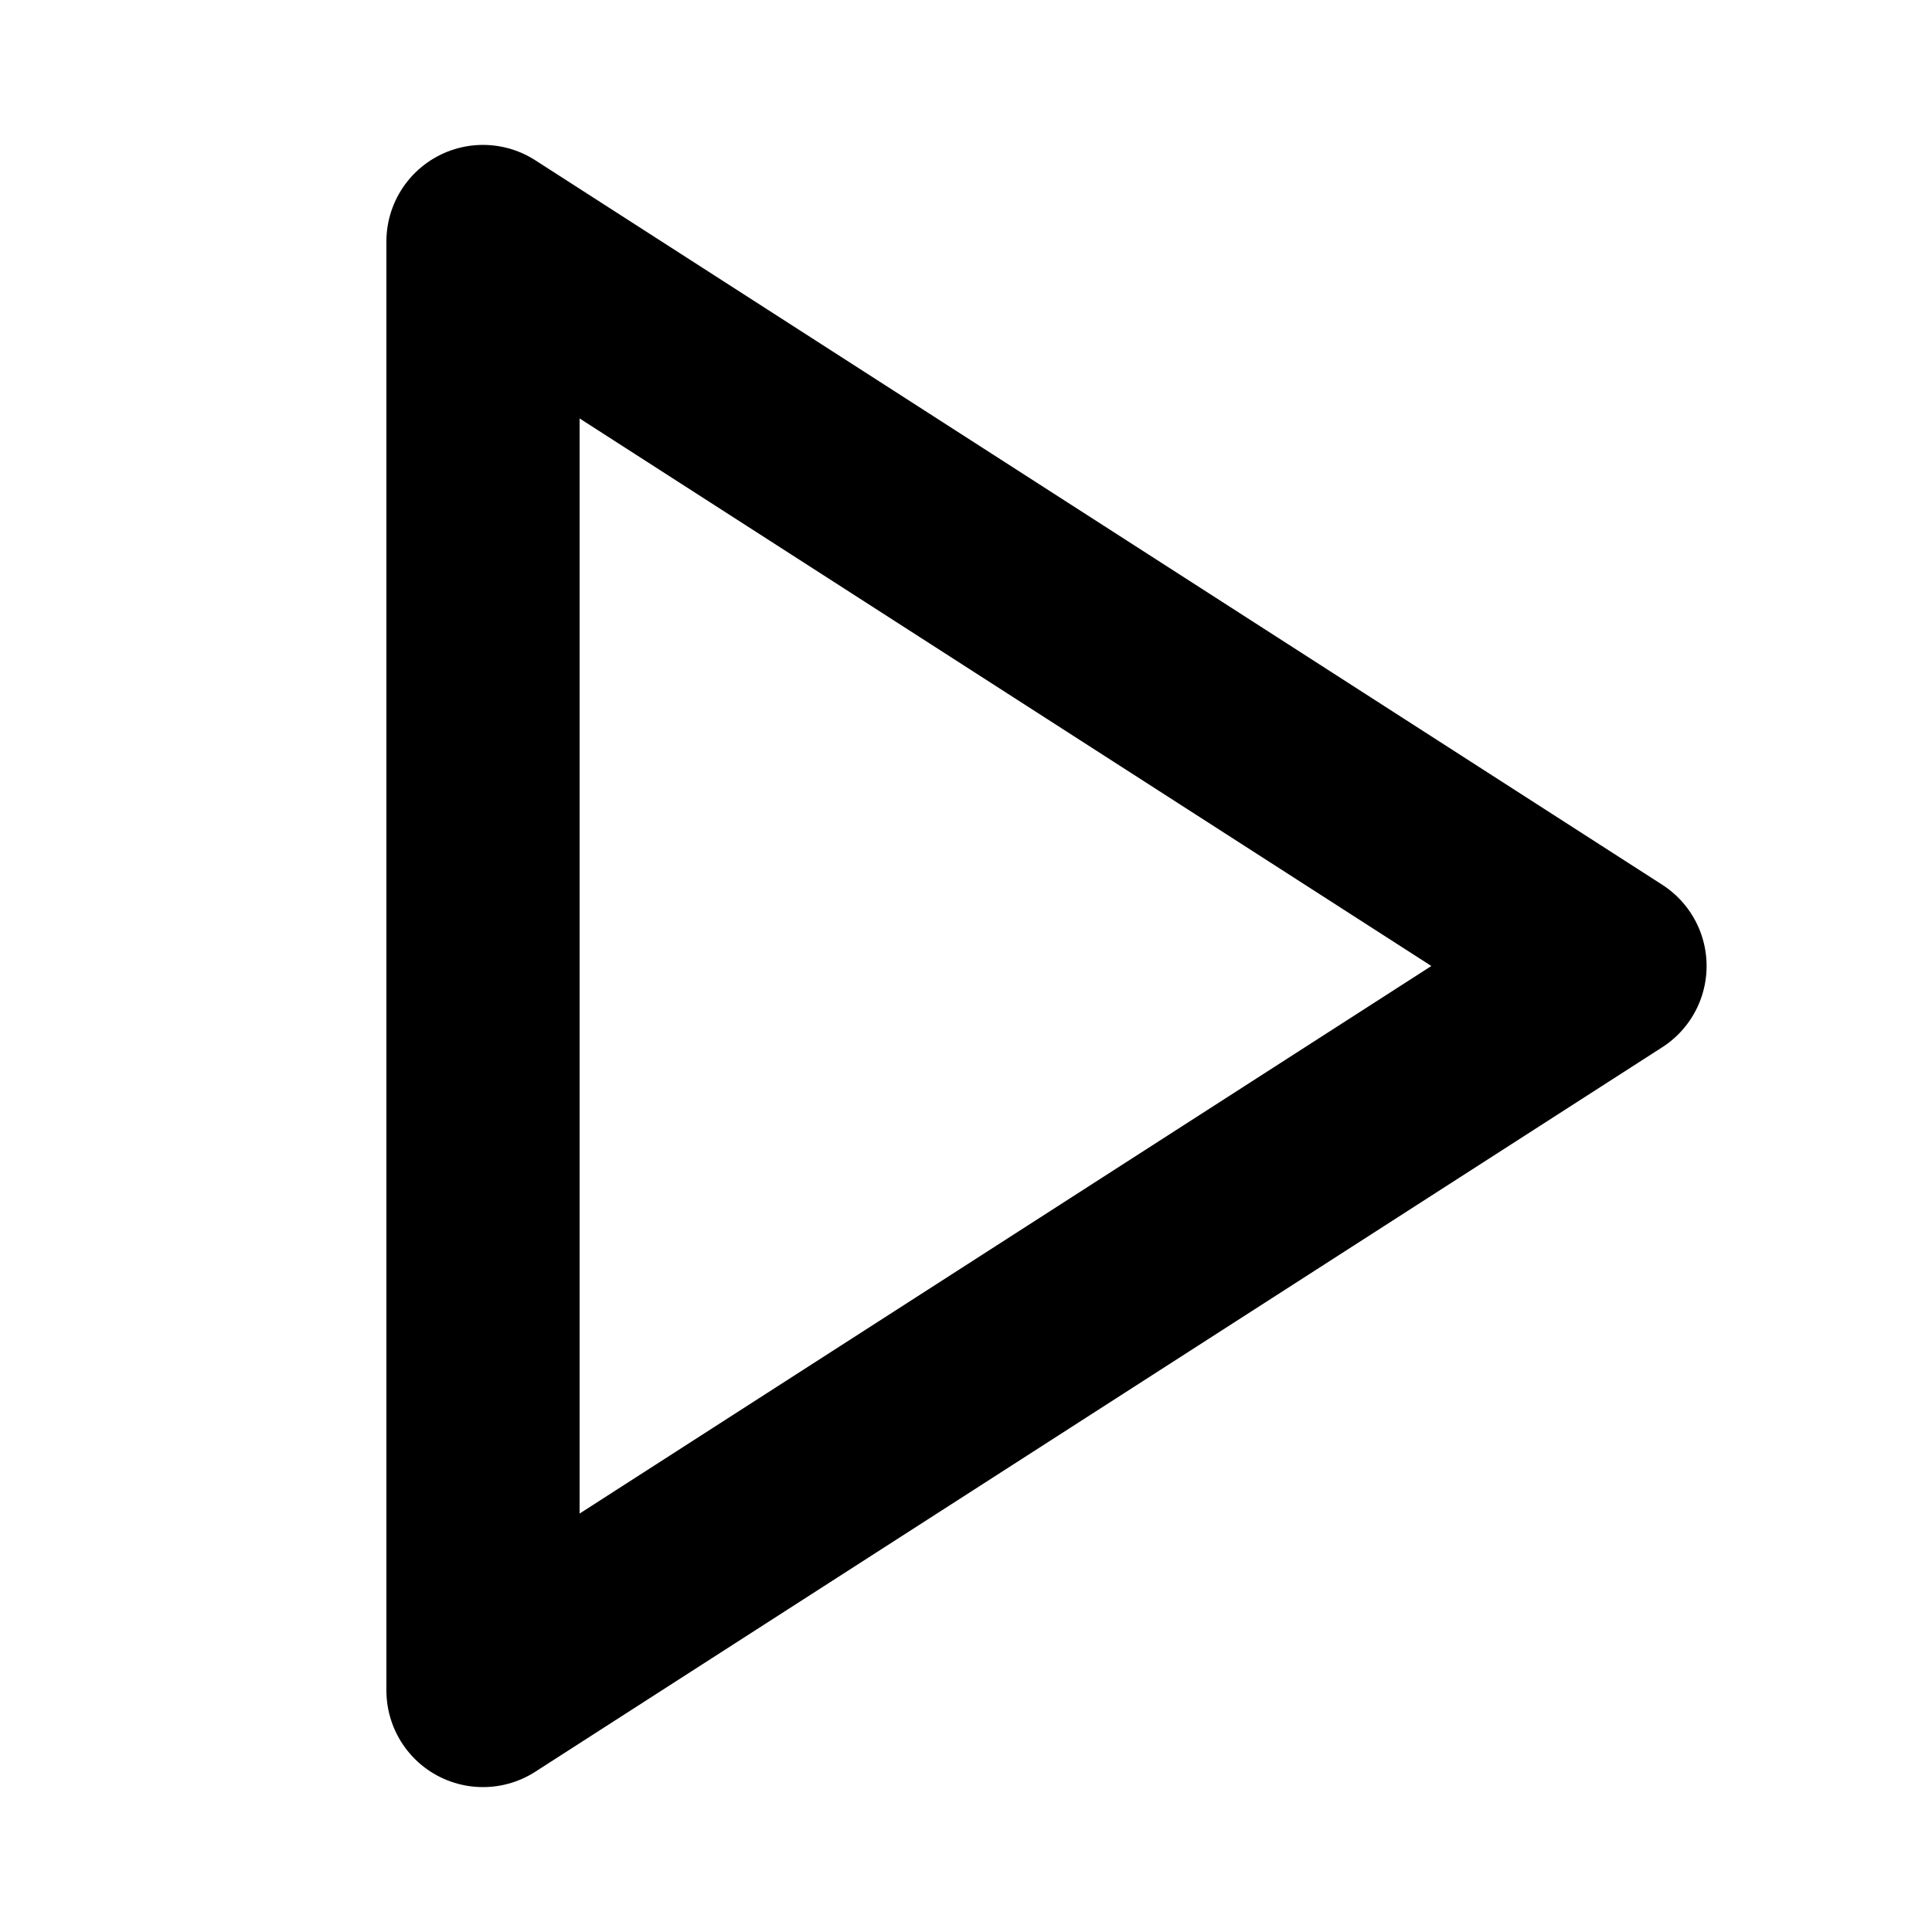
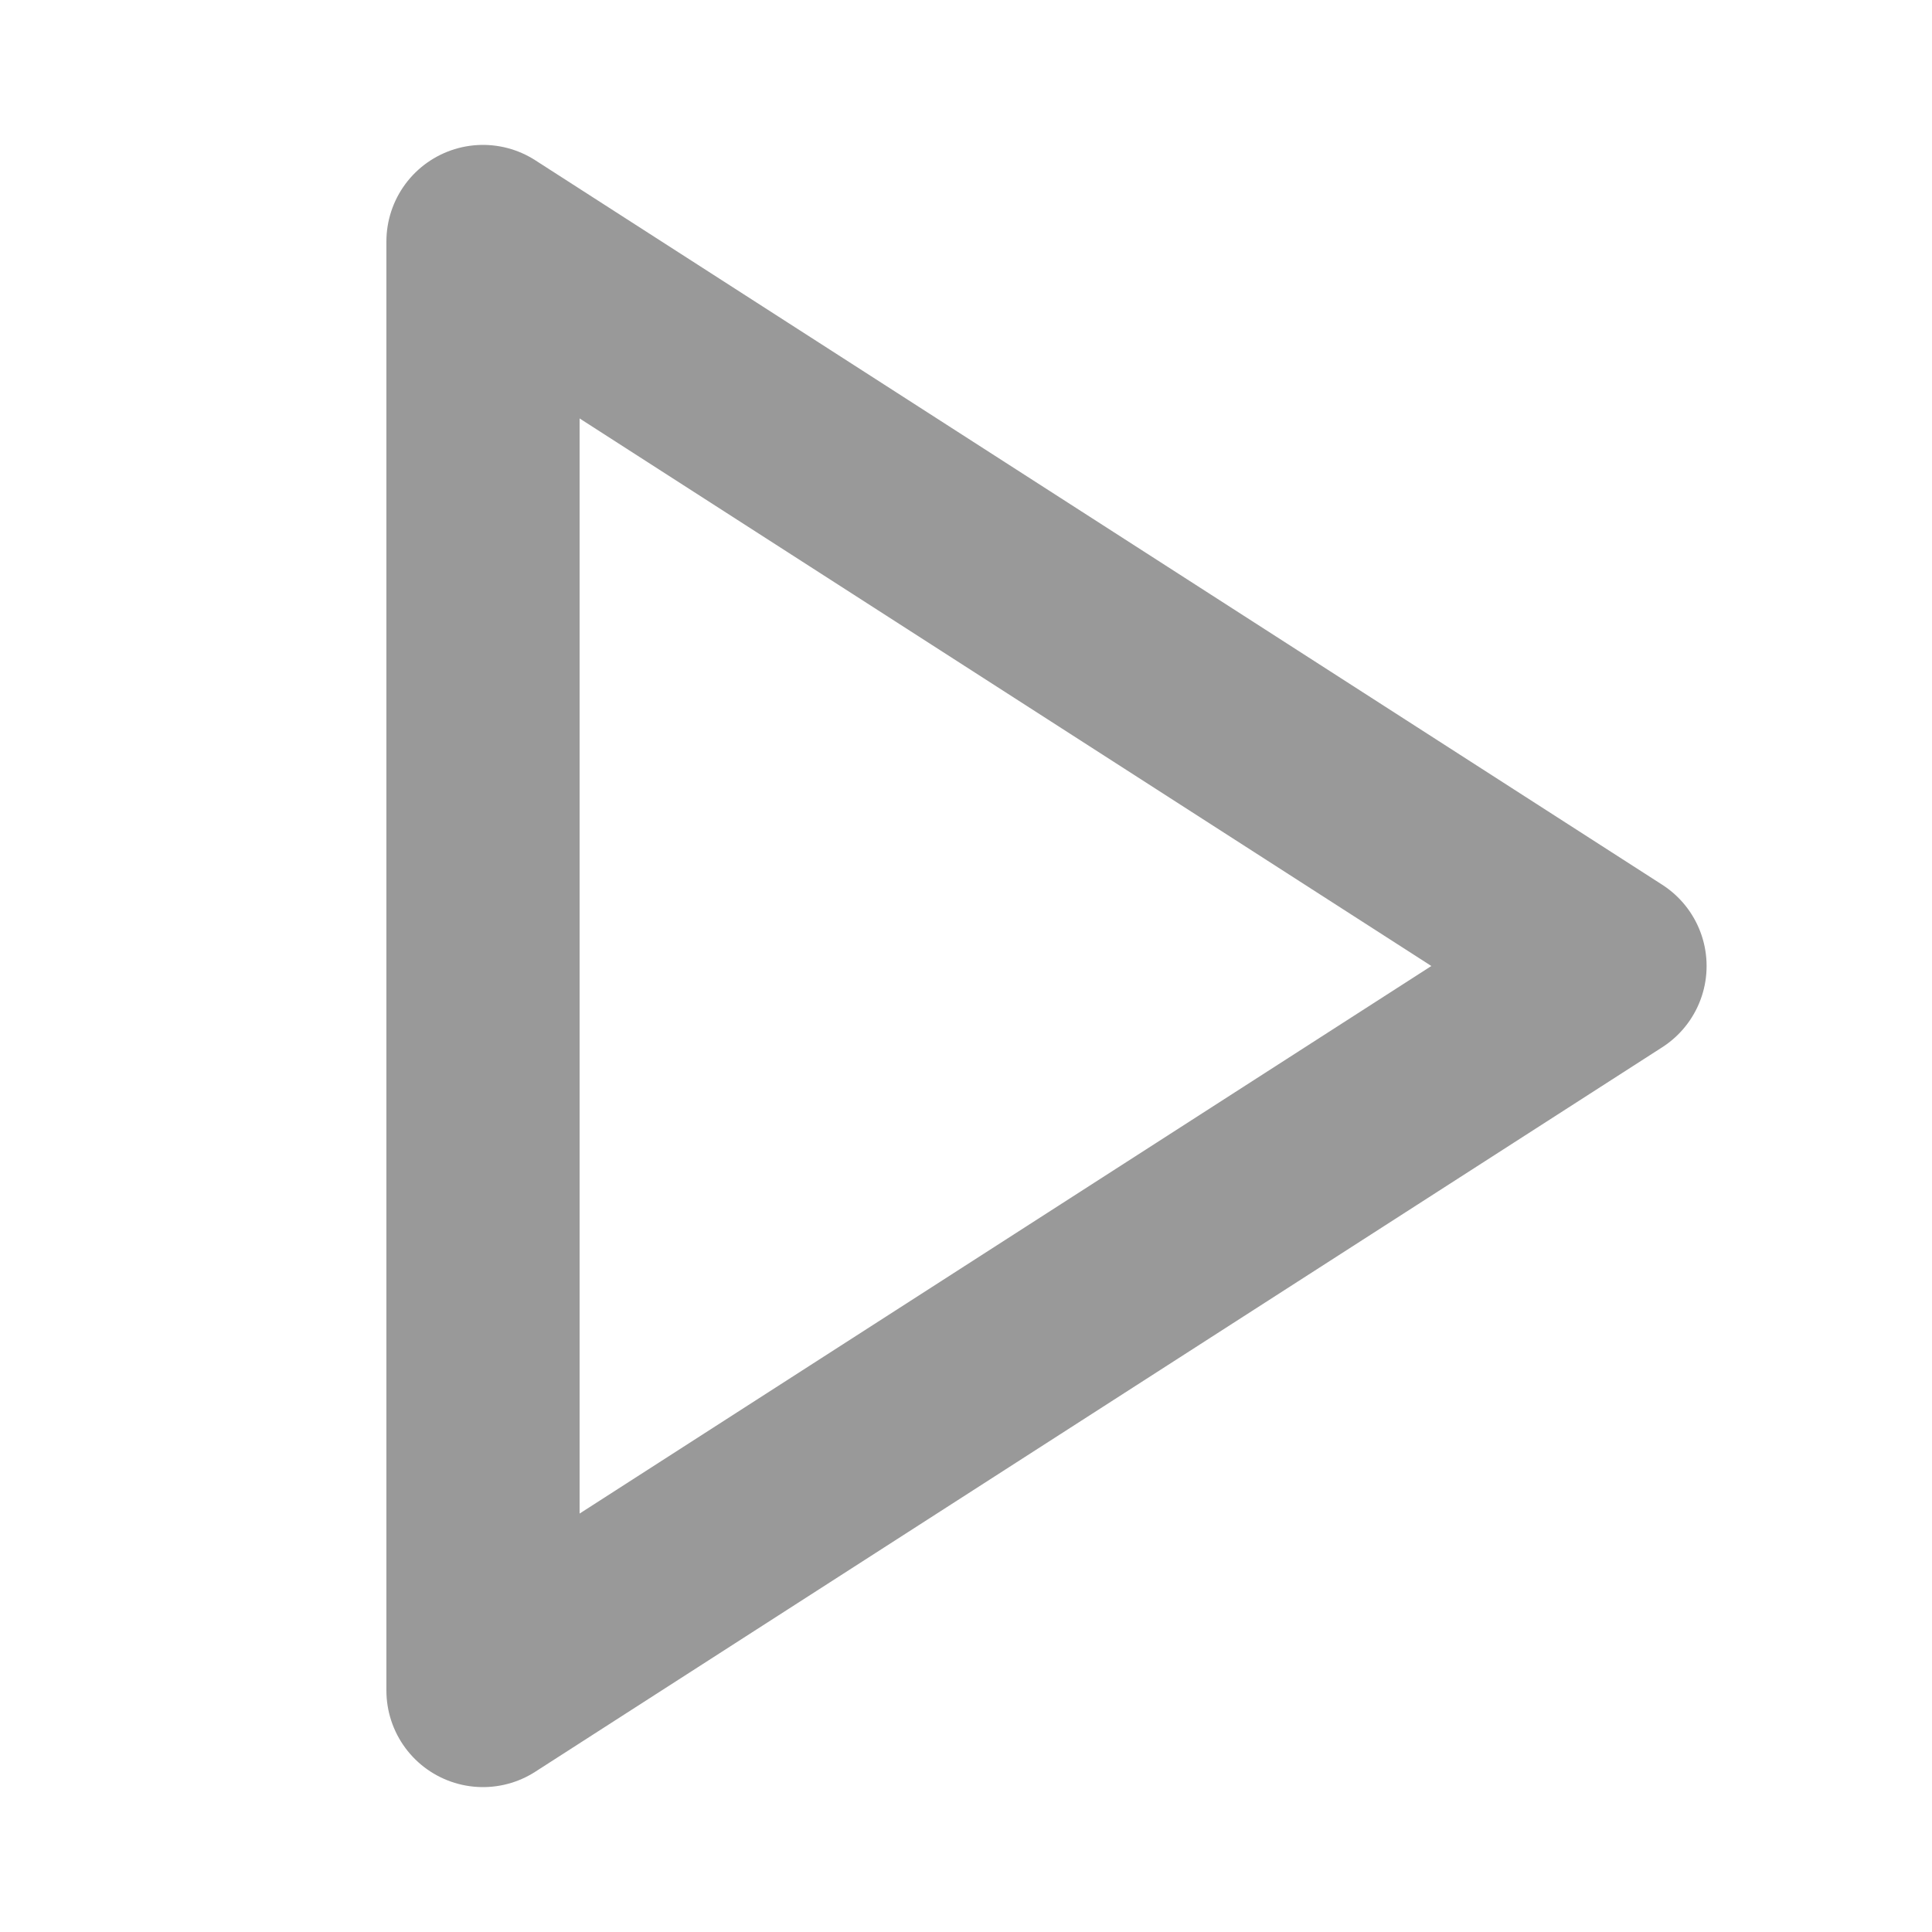
- <svg xmlns="http://www.w3.org/2000/svg" width="24" height="24" viewBox="0 0 24 24" fill="none" stroke="currentColor" stroke-width="2.4" stroke-linecap="round" stroke-linejoin="round">
+ <svg xmlns="http://www.w3.org/2000/svg" width="24" height="24" viewBox="0 0 24 24" fill="none" stroke="#999999" stroke-width="2.4" stroke-linecap="round" stroke-linejoin="round">
  <polygon points="6 3 20 12 6 21 6 3" />
</svg>
